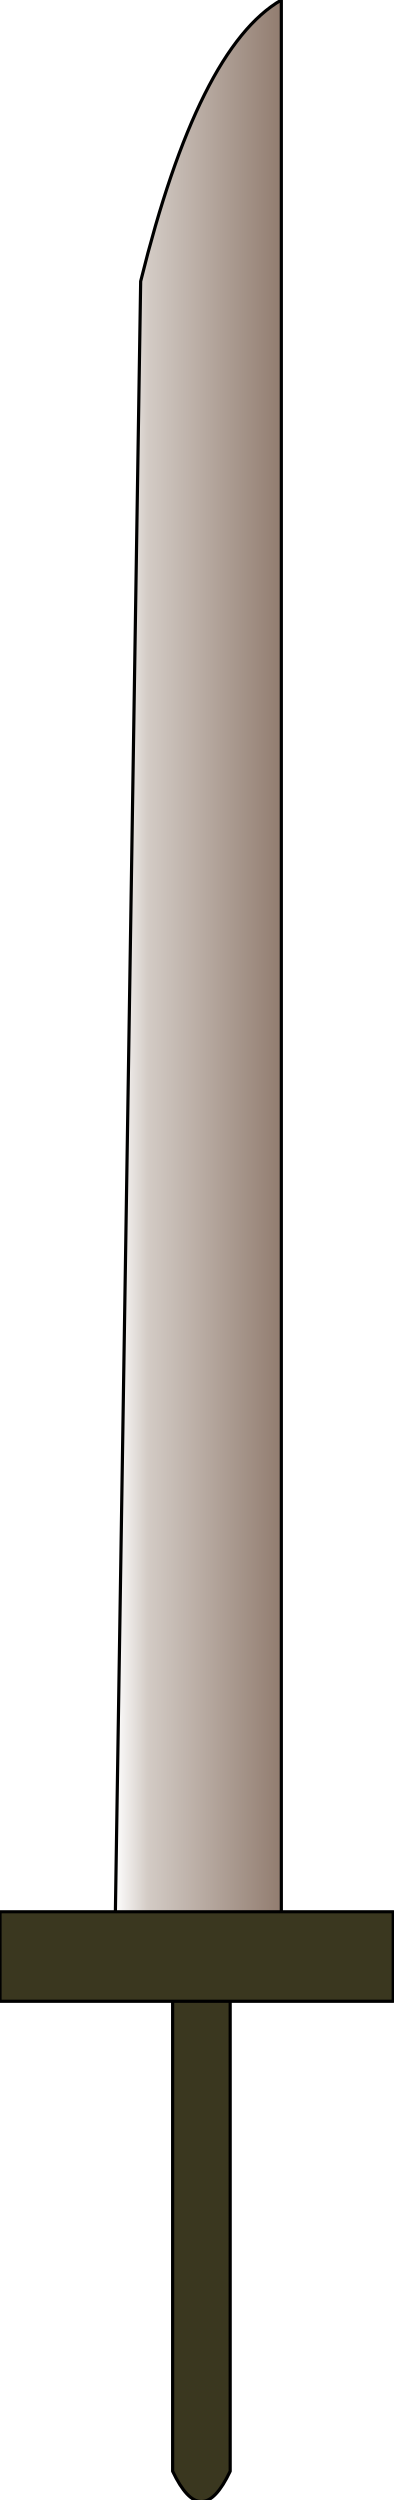
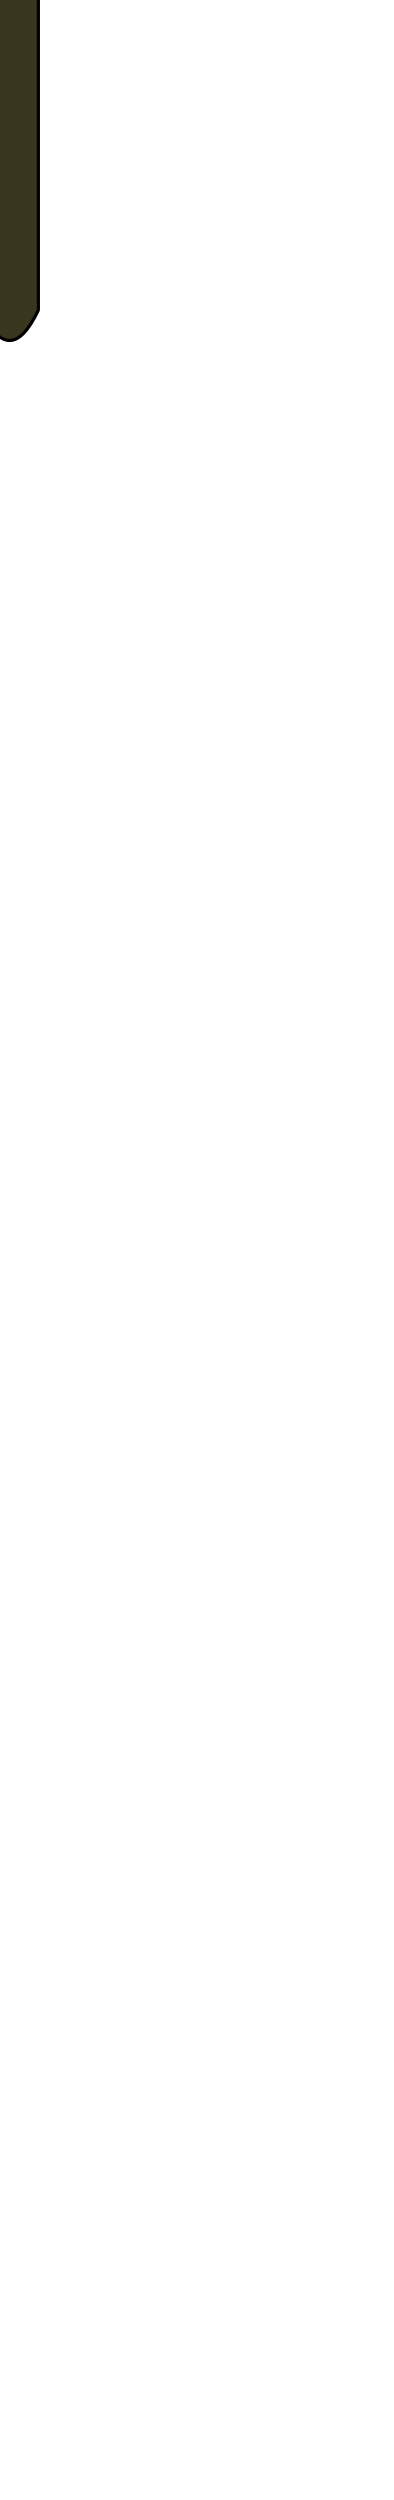
<svg xmlns="http://www.w3.org/2000/svg" height="39.1px" width="6.15px">
-   <g transform="matrix(1.0, 0.0, 0.0, 1.0, 3.0, 33.8)">
+   <g transform="matrix(1.0, 0.0, 0.0, 1.0, 0.0, 0.0)">
    <path d="M1.4 -3.6 L-1.2 -3.6 -0.8 -29.4 Q0.1 -33.05 1.4 -33.8 L1.4 -3.6" fill="url(#gradient0)" fill-rule="evenodd" stroke="none" />
    <path d="M0.6 4.85 Q0.15 5.8 -0.3 4.85 L-0.3 -3.0 0.6 -3.0 0.6 4.85" fill="#3a371f" fill-rule="evenodd" stroke="none" />
    <path d="M1.4 -3.6 L-1.2 -3.6 -0.8 -29.4 Q0.1 -33.05 1.4 -33.8 L1.4 -3.6 M0.6 4.85 Q0.15 5.8 -0.3 4.85 L-0.3 -3.0 0.6 -3.0 0.6 4.85 Z" fill="none" stroke="#000000" stroke-linecap="round" stroke-linejoin="round" stroke-width="0.05" />
    <path d="M-3.0 -3.9 L3.15 -3.9 3.15 -2.5 -3.0 -2.5 -3.0 -3.9" fill="#3a371f" fill-rule="evenodd" stroke="none" />
    <path d="M-3.0 -3.9 L3.15 -3.9 3.15 -2.5 -3.0 -2.5 -3.0 -3.9 Z" fill="none" stroke="#000000" stroke-linecap="round" stroke-linejoin="round" stroke-width="0.05" />
  </g>
  <defs>
    <linearGradient gradientTransform="matrix(0.0016, 0.0, 0.0, 0.0184, 0.1, -18.7)" gradientUnits="userSpaceOnUse" id="gradient0" spreadMethod="pad" x1="-819.2" x2="819.2">
      <stop offset="0.0" stop-color="#ffffff" />
      <stop offset="0.2" stop-color="#d3cbc5" />
      <stop offset="1.0" stop-color="#917c6f" />
    </linearGradient>
  </defs>
</svg>
